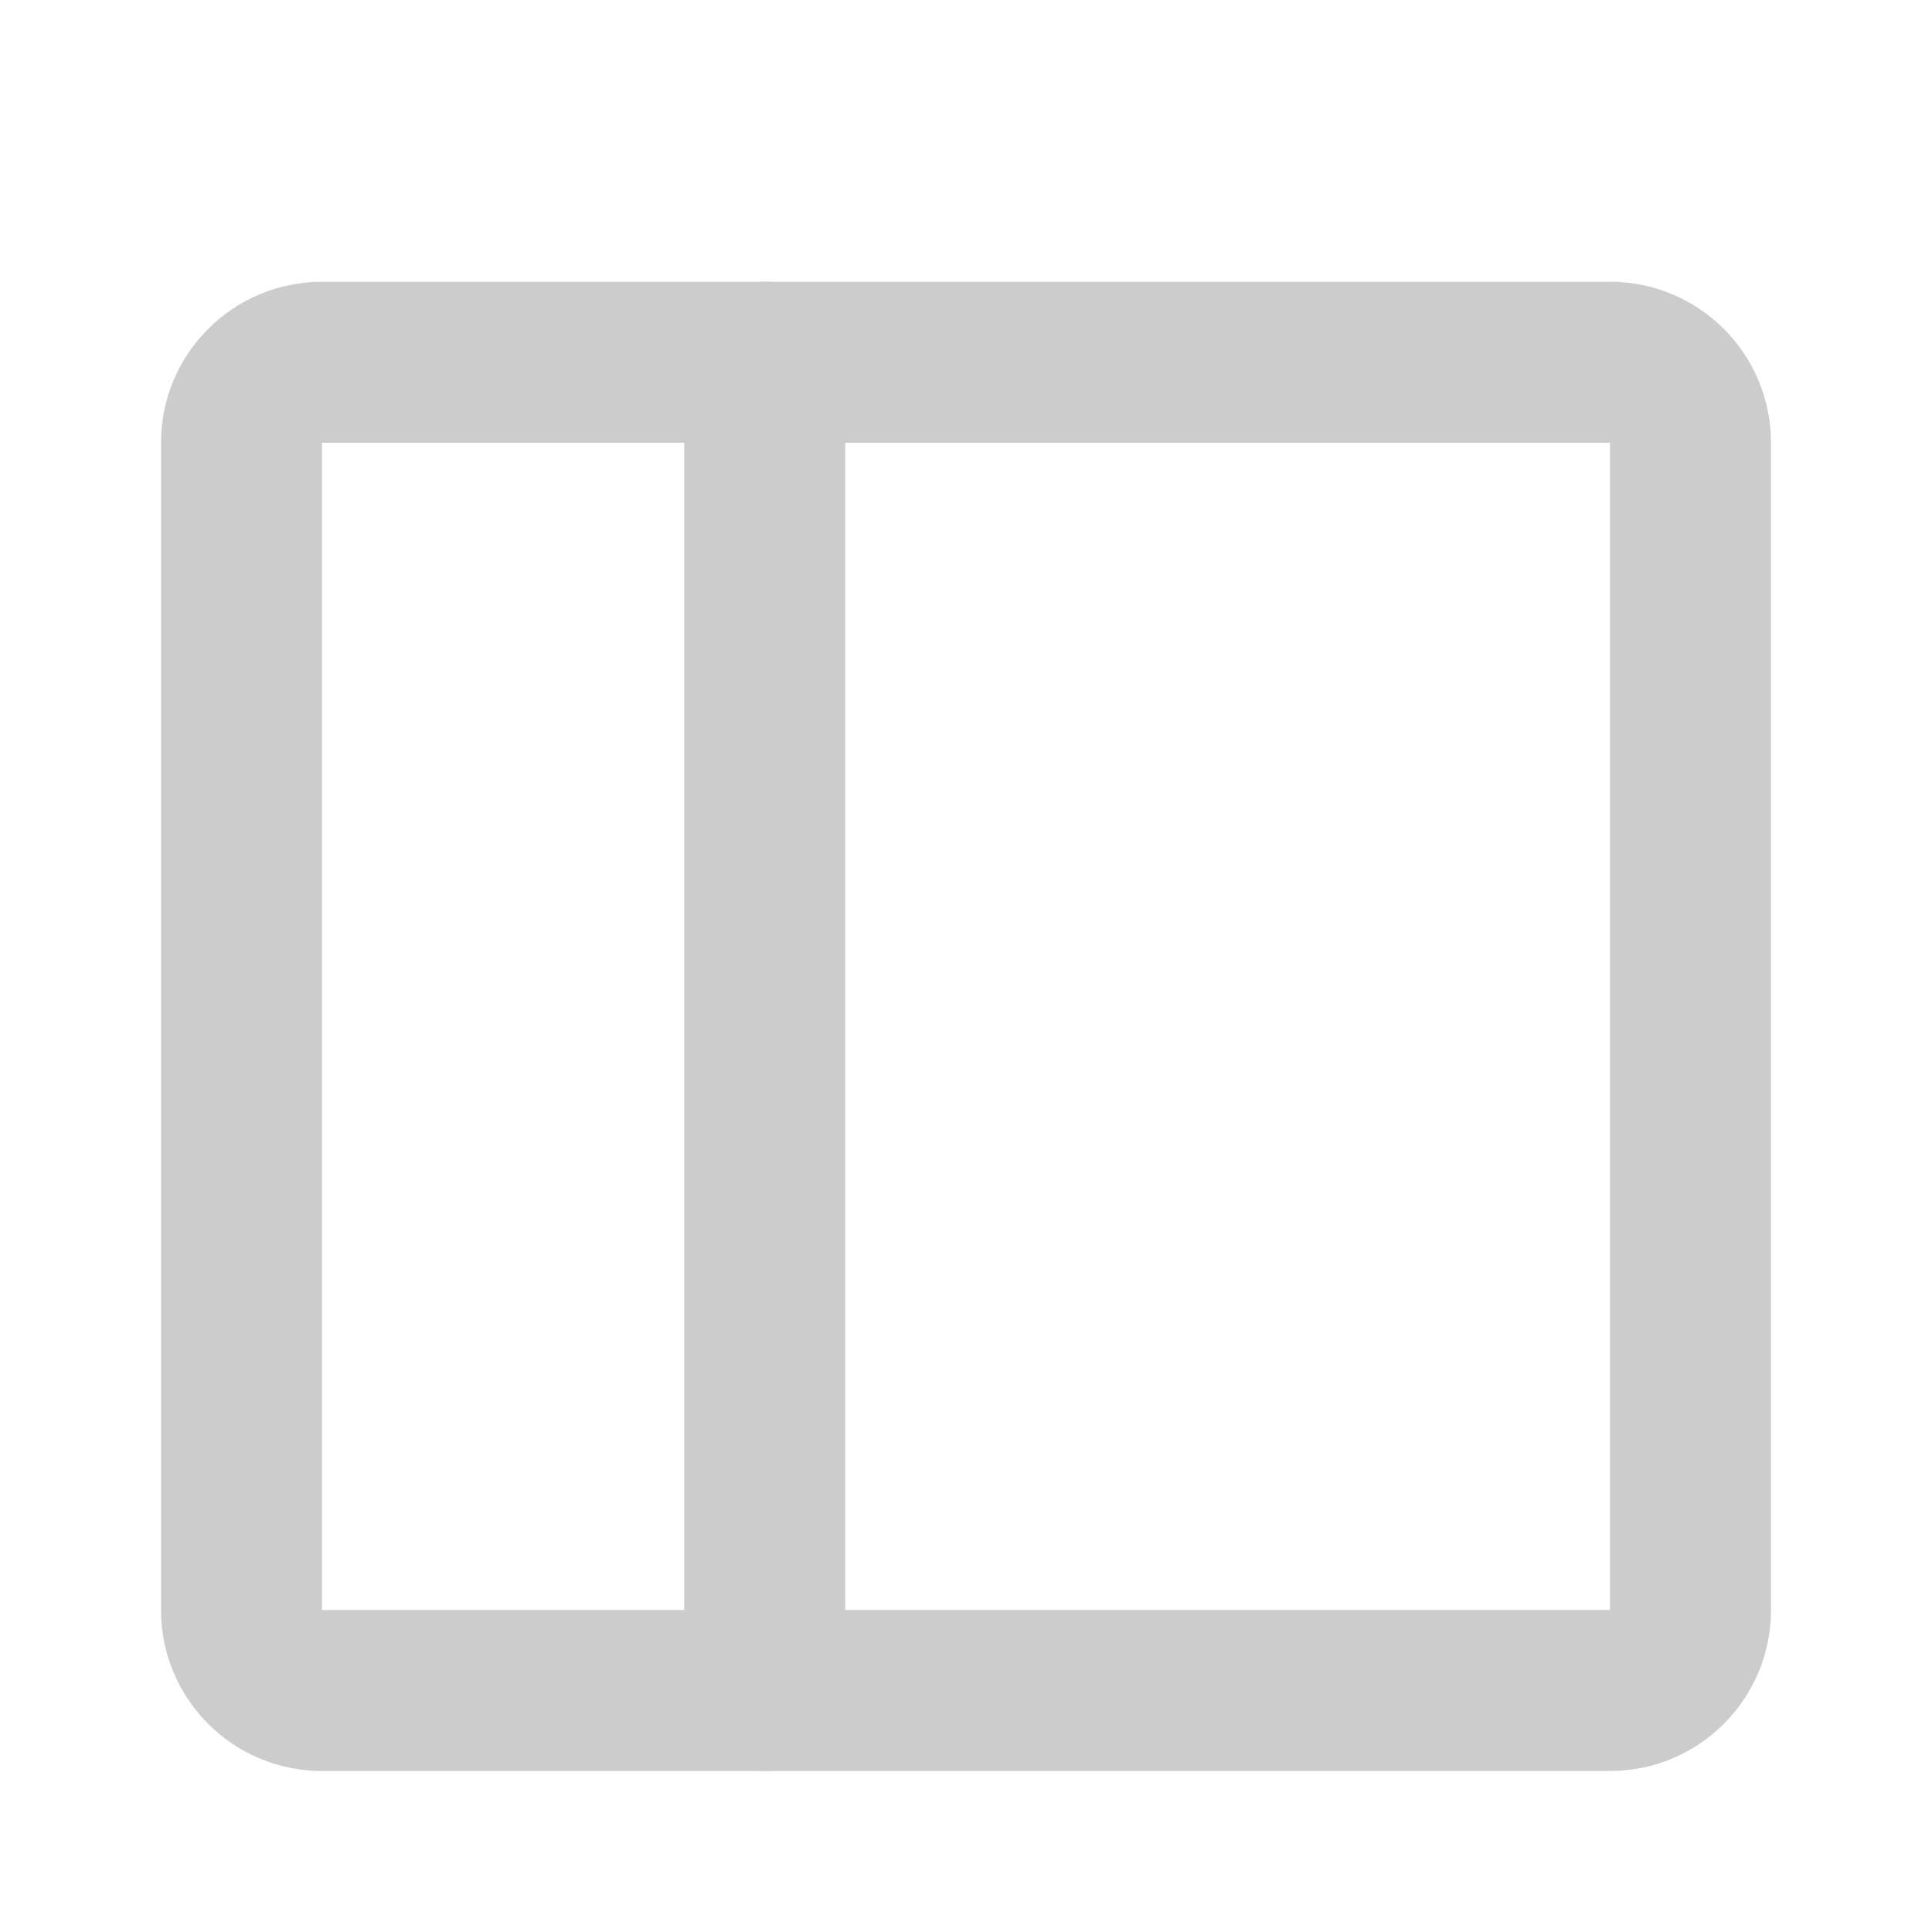
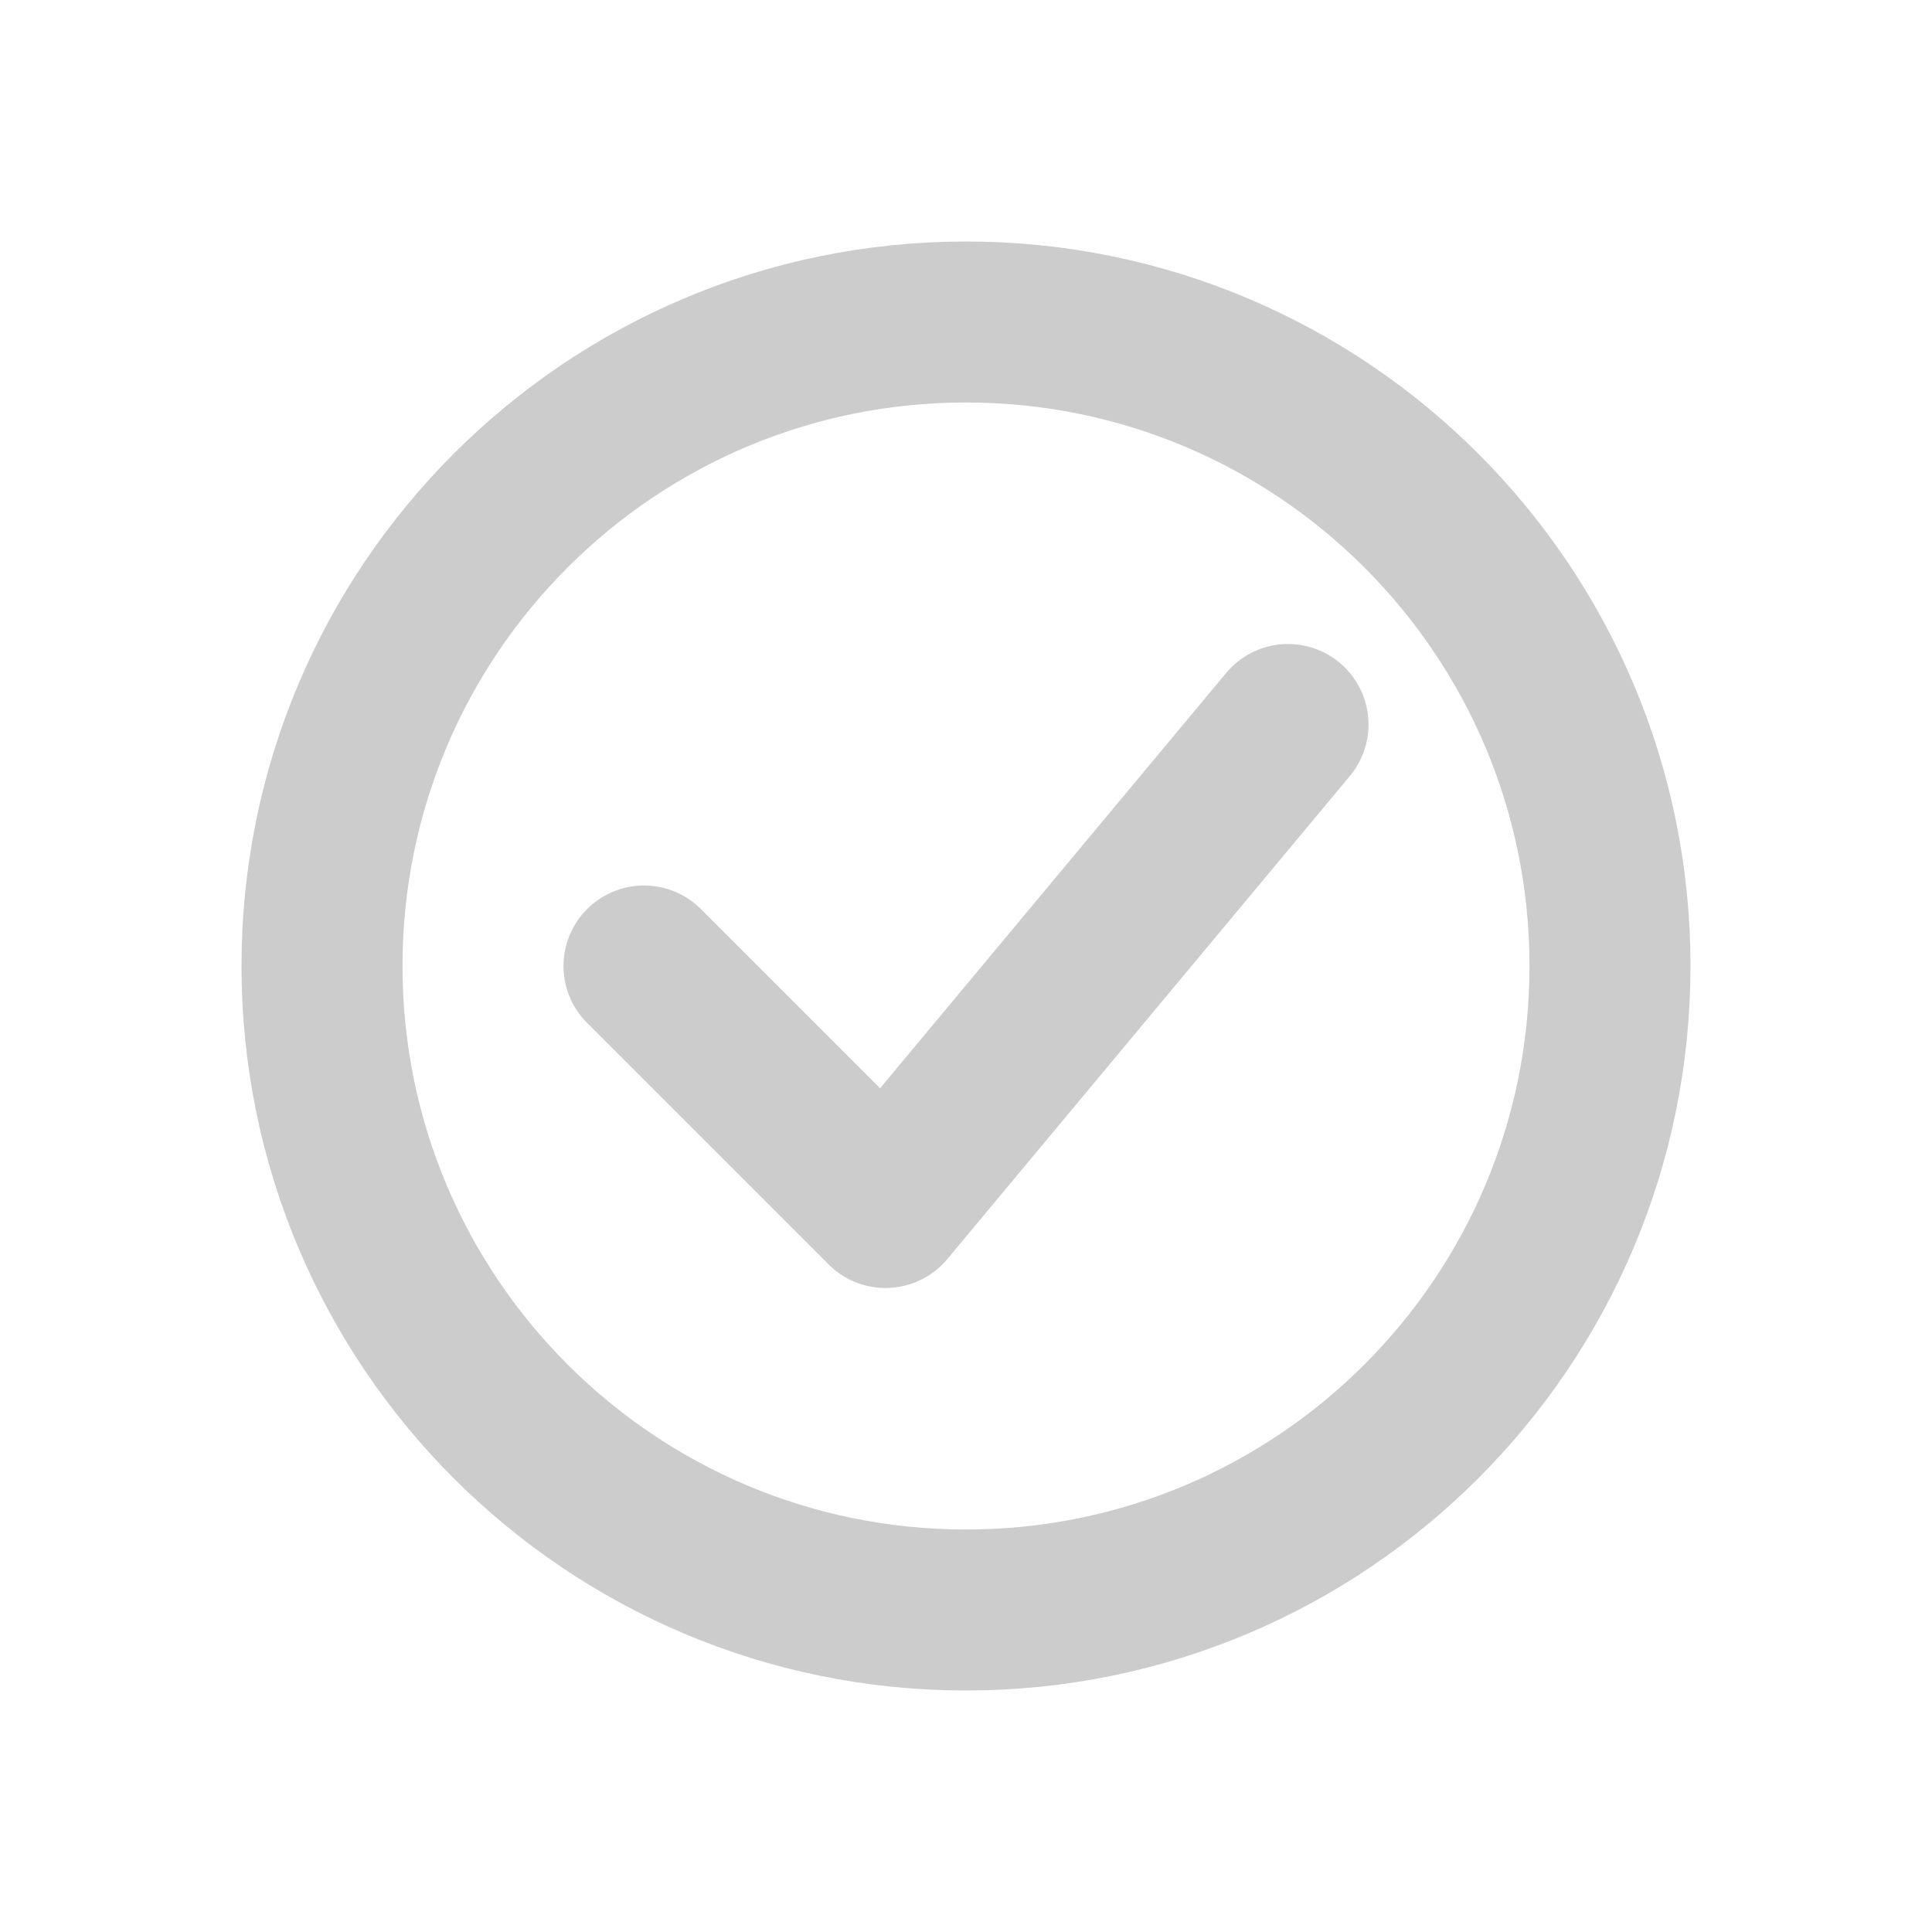
<svg xmlns="http://www.w3.org/2000/svg" width="24" height="24" viewBox="0 0 24 24">
  <g stroke="#CCCCCC" stroke-width="2" stroke-linecap="round" stroke-linejoin="round" fill="none">
-     <rect x="3" y="4.5" width="18" height="16.5" rx="1" />
-     <line x1="9.5" y1="4.5" x2="9.5" y2="21" />
+     <circle cx="12" cy="12" r="8" />
+     <path d="M8 12 L11 15 L16 9" />
  </g>
</svg>
